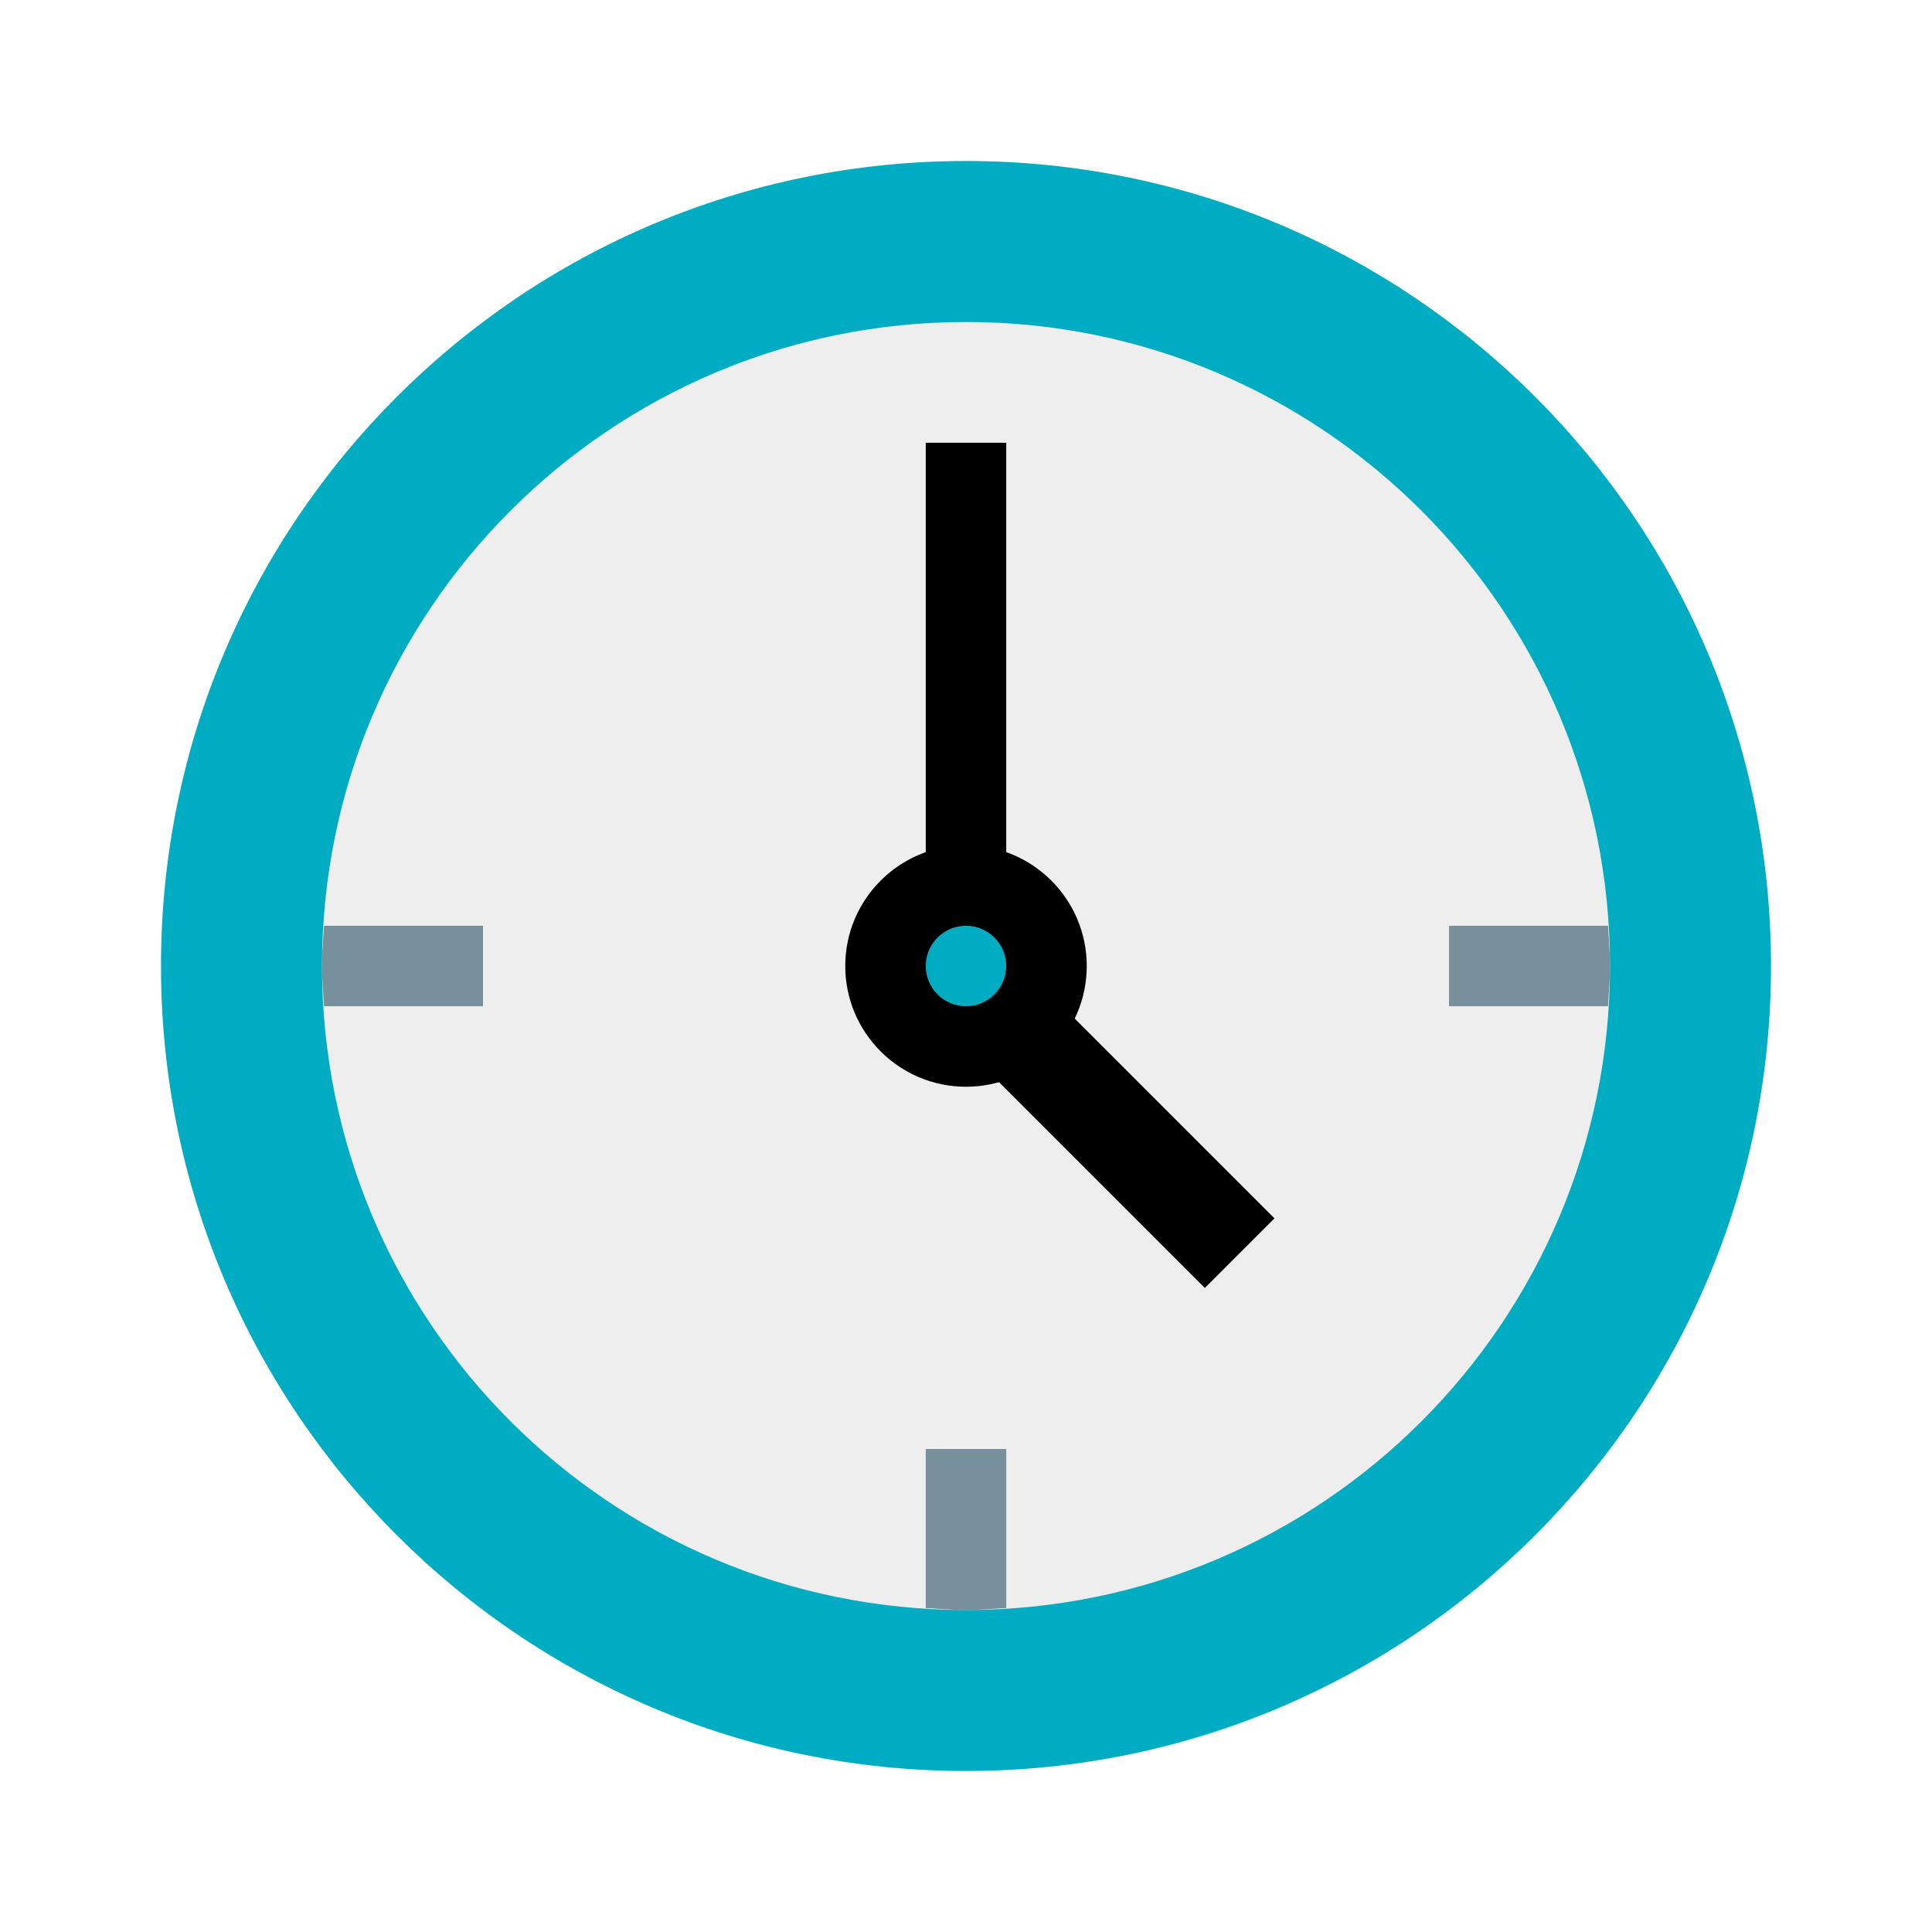
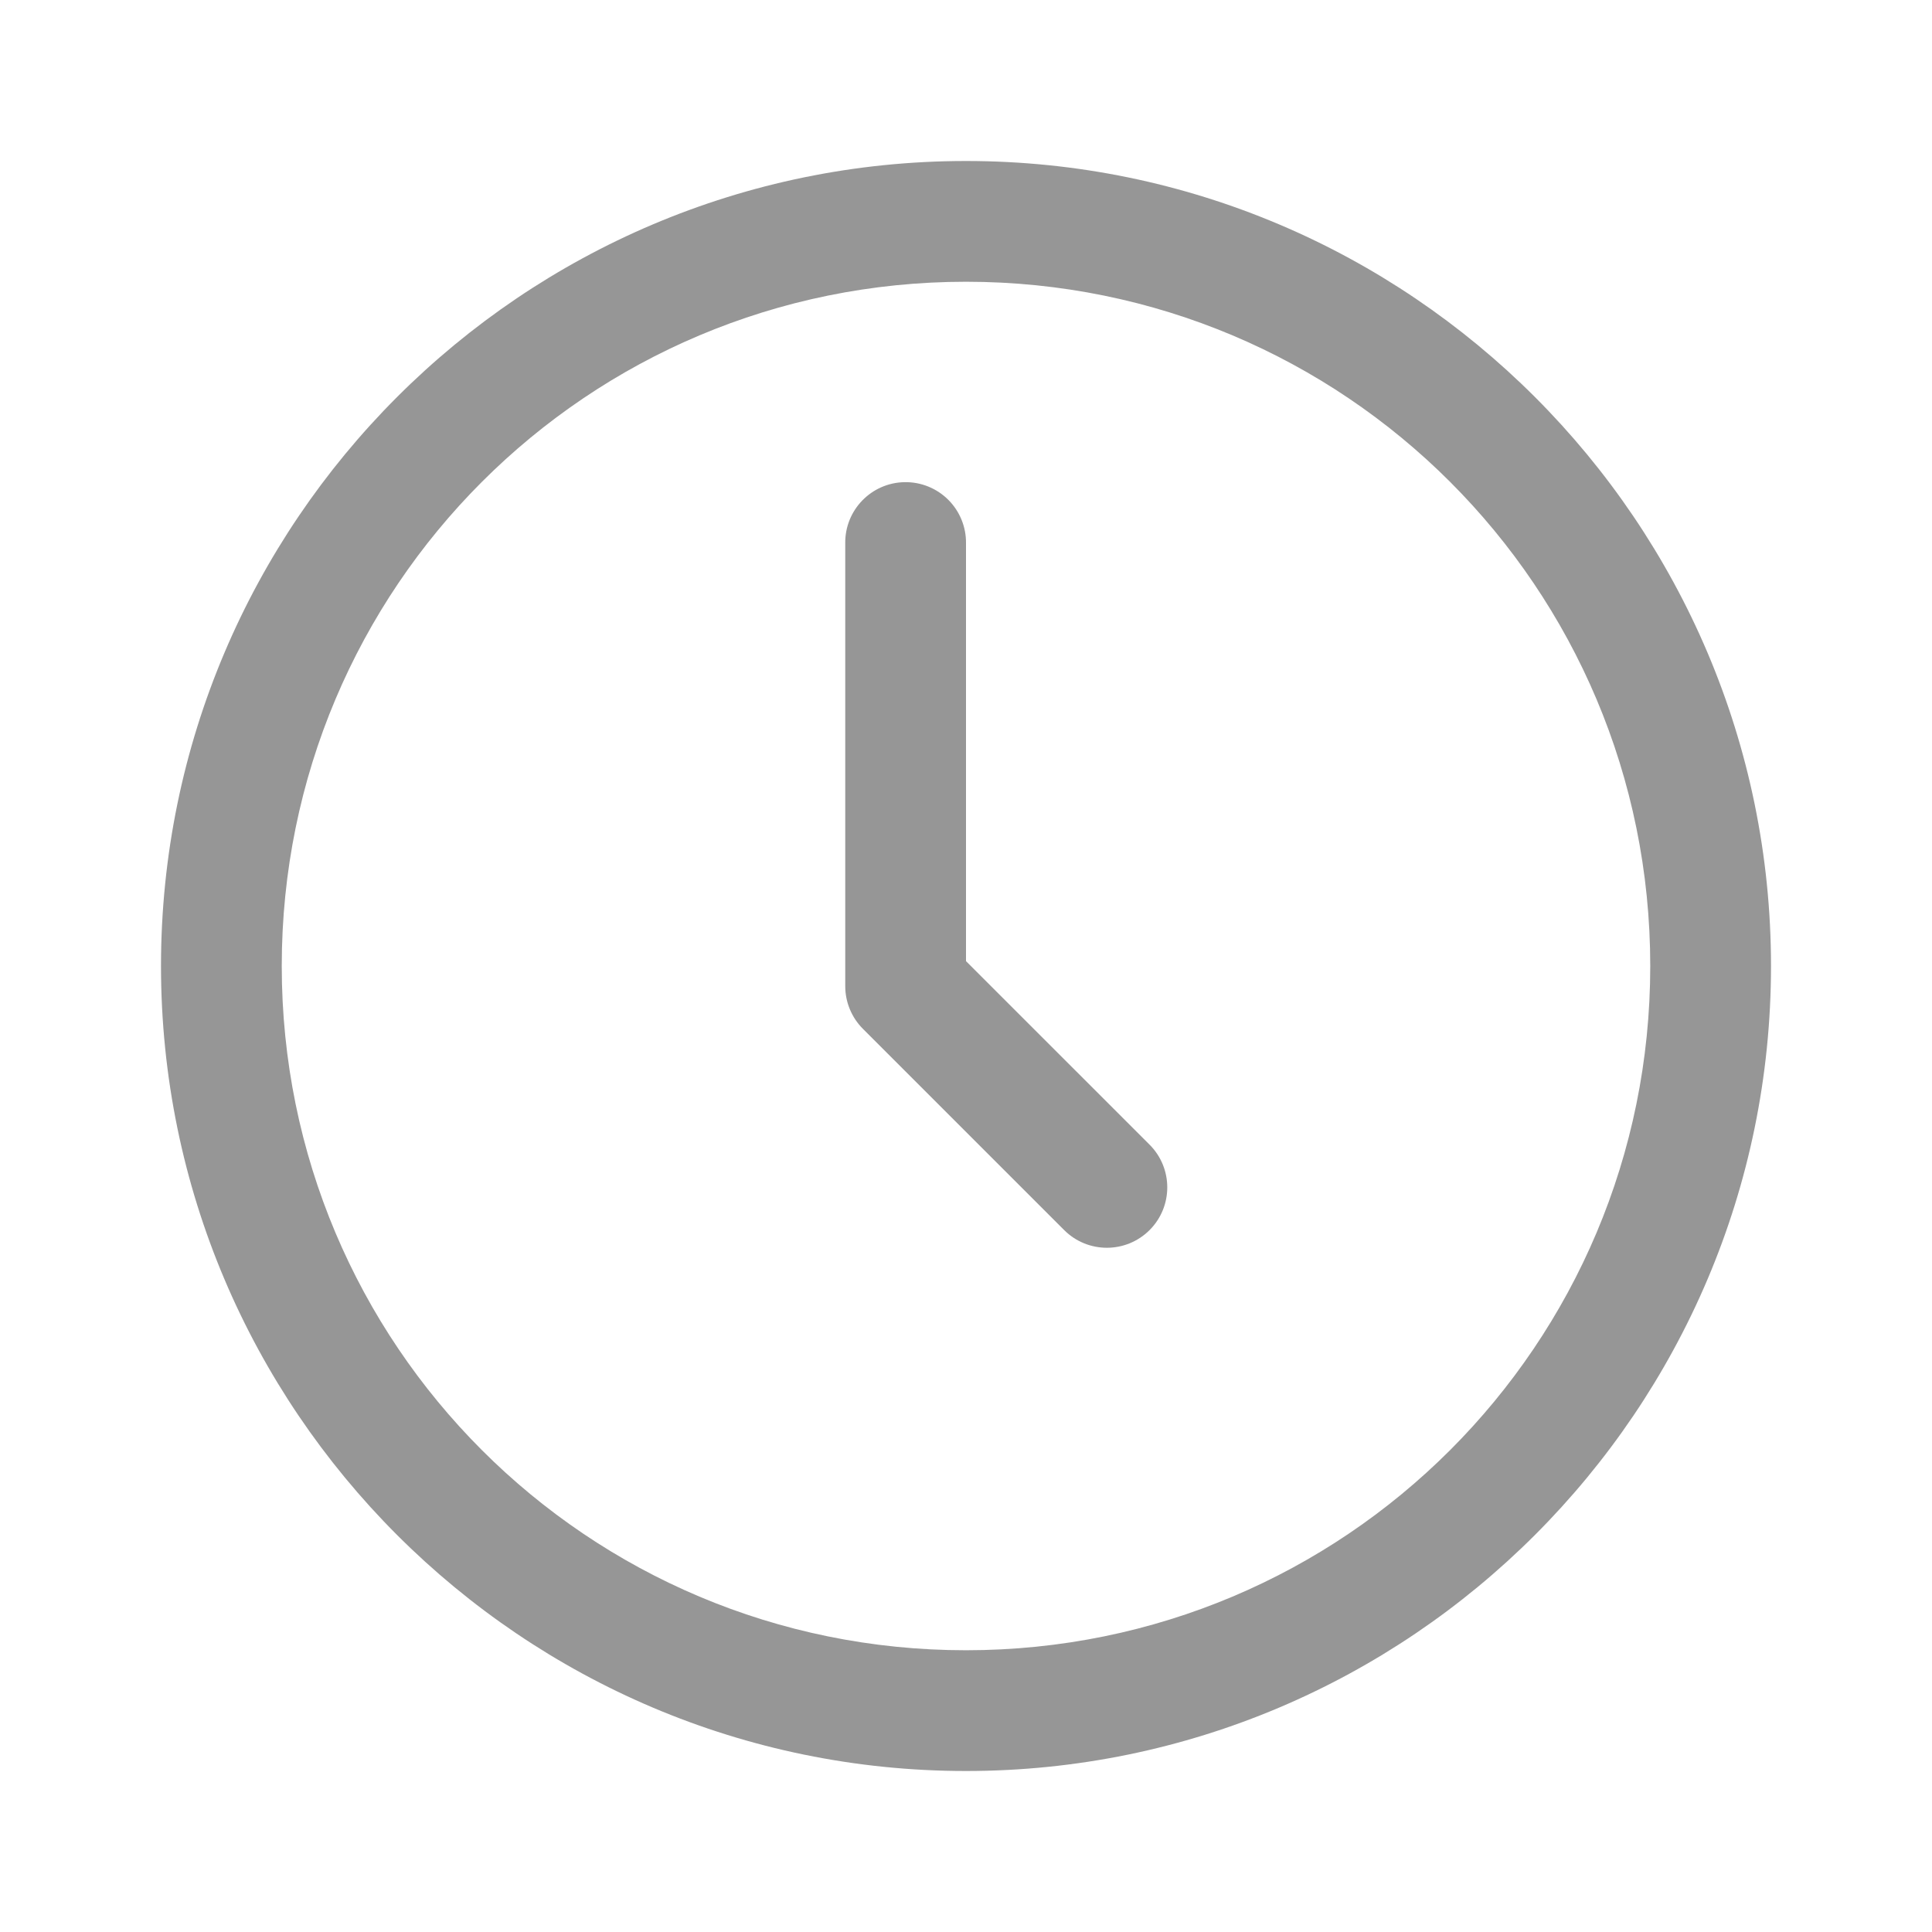
- <svg xmlns="http://www.w3.org/2000/svg" viewBox="0 0 48 48" width="24" height="24">
-   <path fill="#00acc1" d="M44,24c0,11.044-8.956,20-20,20S4,35.044,4,24S12.956,4,24,4S44,12.956,44,24z" />
-   <path fill="#eee" d="M40,24c0,8.838-7.162,16-16,16S8,32.838,8,24S15.163,8,24,8S40,15.163,40,24z" />
-   <path fill="#78909c" d="M23 39.95C23.332 39.97 23.662 40 24 40s.668-.03 1-.05V36h-2V39.95zM36 25h3.95C39.97 24.668 40 24.338 40 24s-.03-.668-.05-1H36V25zM8.05 25H12v-2H8.05C8.03 23.332 8 23.662 8 24S8.03 24.668 8.05 25z" />
-   <path d="M31.664,30.27L29.934,32l-6.797-6.797l1.73-1.73L31.664,30.27z" />
-   <path d="M27,24c0,1.656-1.344,3-3,3s-3-1.344-3-3s1.344-3,3-3S27,22.344,27,24" />
-   <path d="M23,11h2v10.336h-2V11z" />
-   <path fill="#00acc1" d="M25,24c0,0.551-0.449,1-1,1s-1-0.449-1-1s0.449-1,1-1S25,23.449,25,24" />
+ <svg xmlns="http://www.w3.org/2000/svg" viewBox="0 0 48 48">
+   <path d="M24 4C12.972 4 4 12.972 4 24C4 35.028 12.972 44 24 44C35.028 44 44 35.028 44 24C44 12.972 35.028 4 24 4 z M 24 7C33.407 7 41 14.593 41 24C41 33.407 33.407 41 24 41C14.593 41 7 33.407 7 24C7 14.593 14.593 7 24 7 z M 22.477 11.979 A 1.5 1.5 0 0 0 21 13.5L21 24.5 A 1.5 1.5 0 0 0 21.439 25.561L26.439 30.561 A 1.5 1.5 0 1 0 28.561 28.439L24 23.879L24 13.5 A 1.5 1.5 0 0 0 22.477 11.979 z" fill="#969696" />
</svg>
